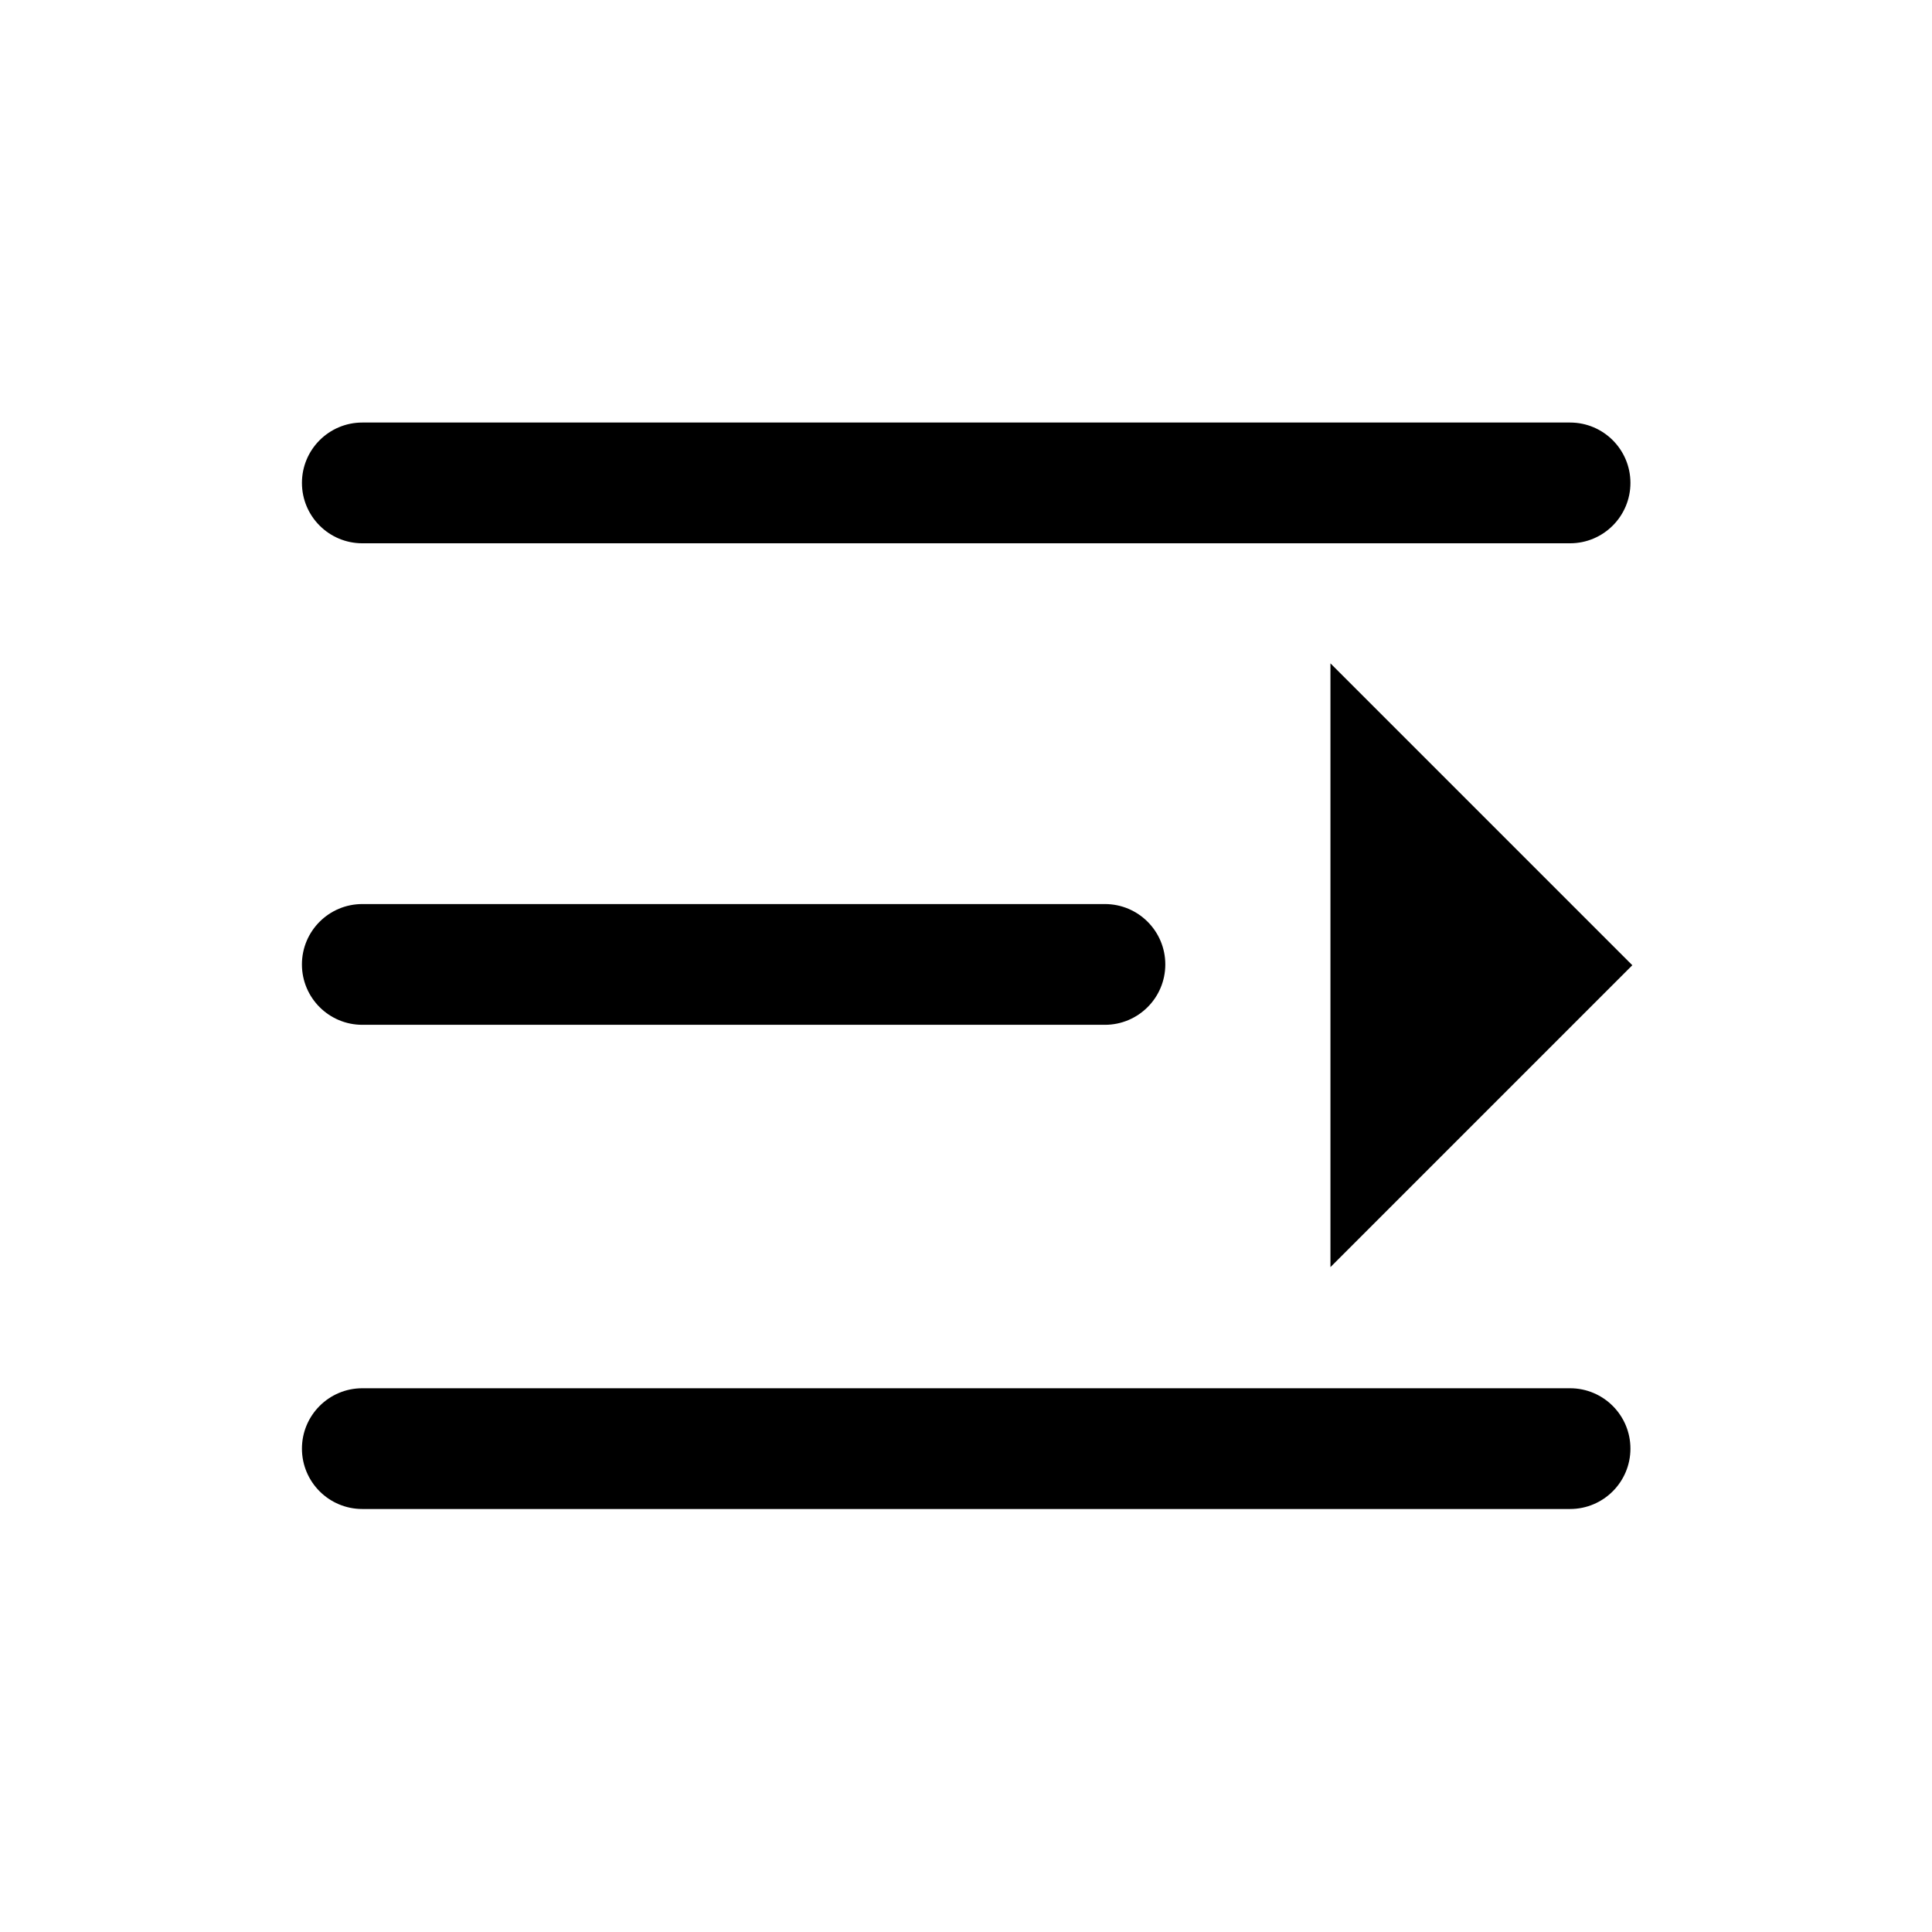
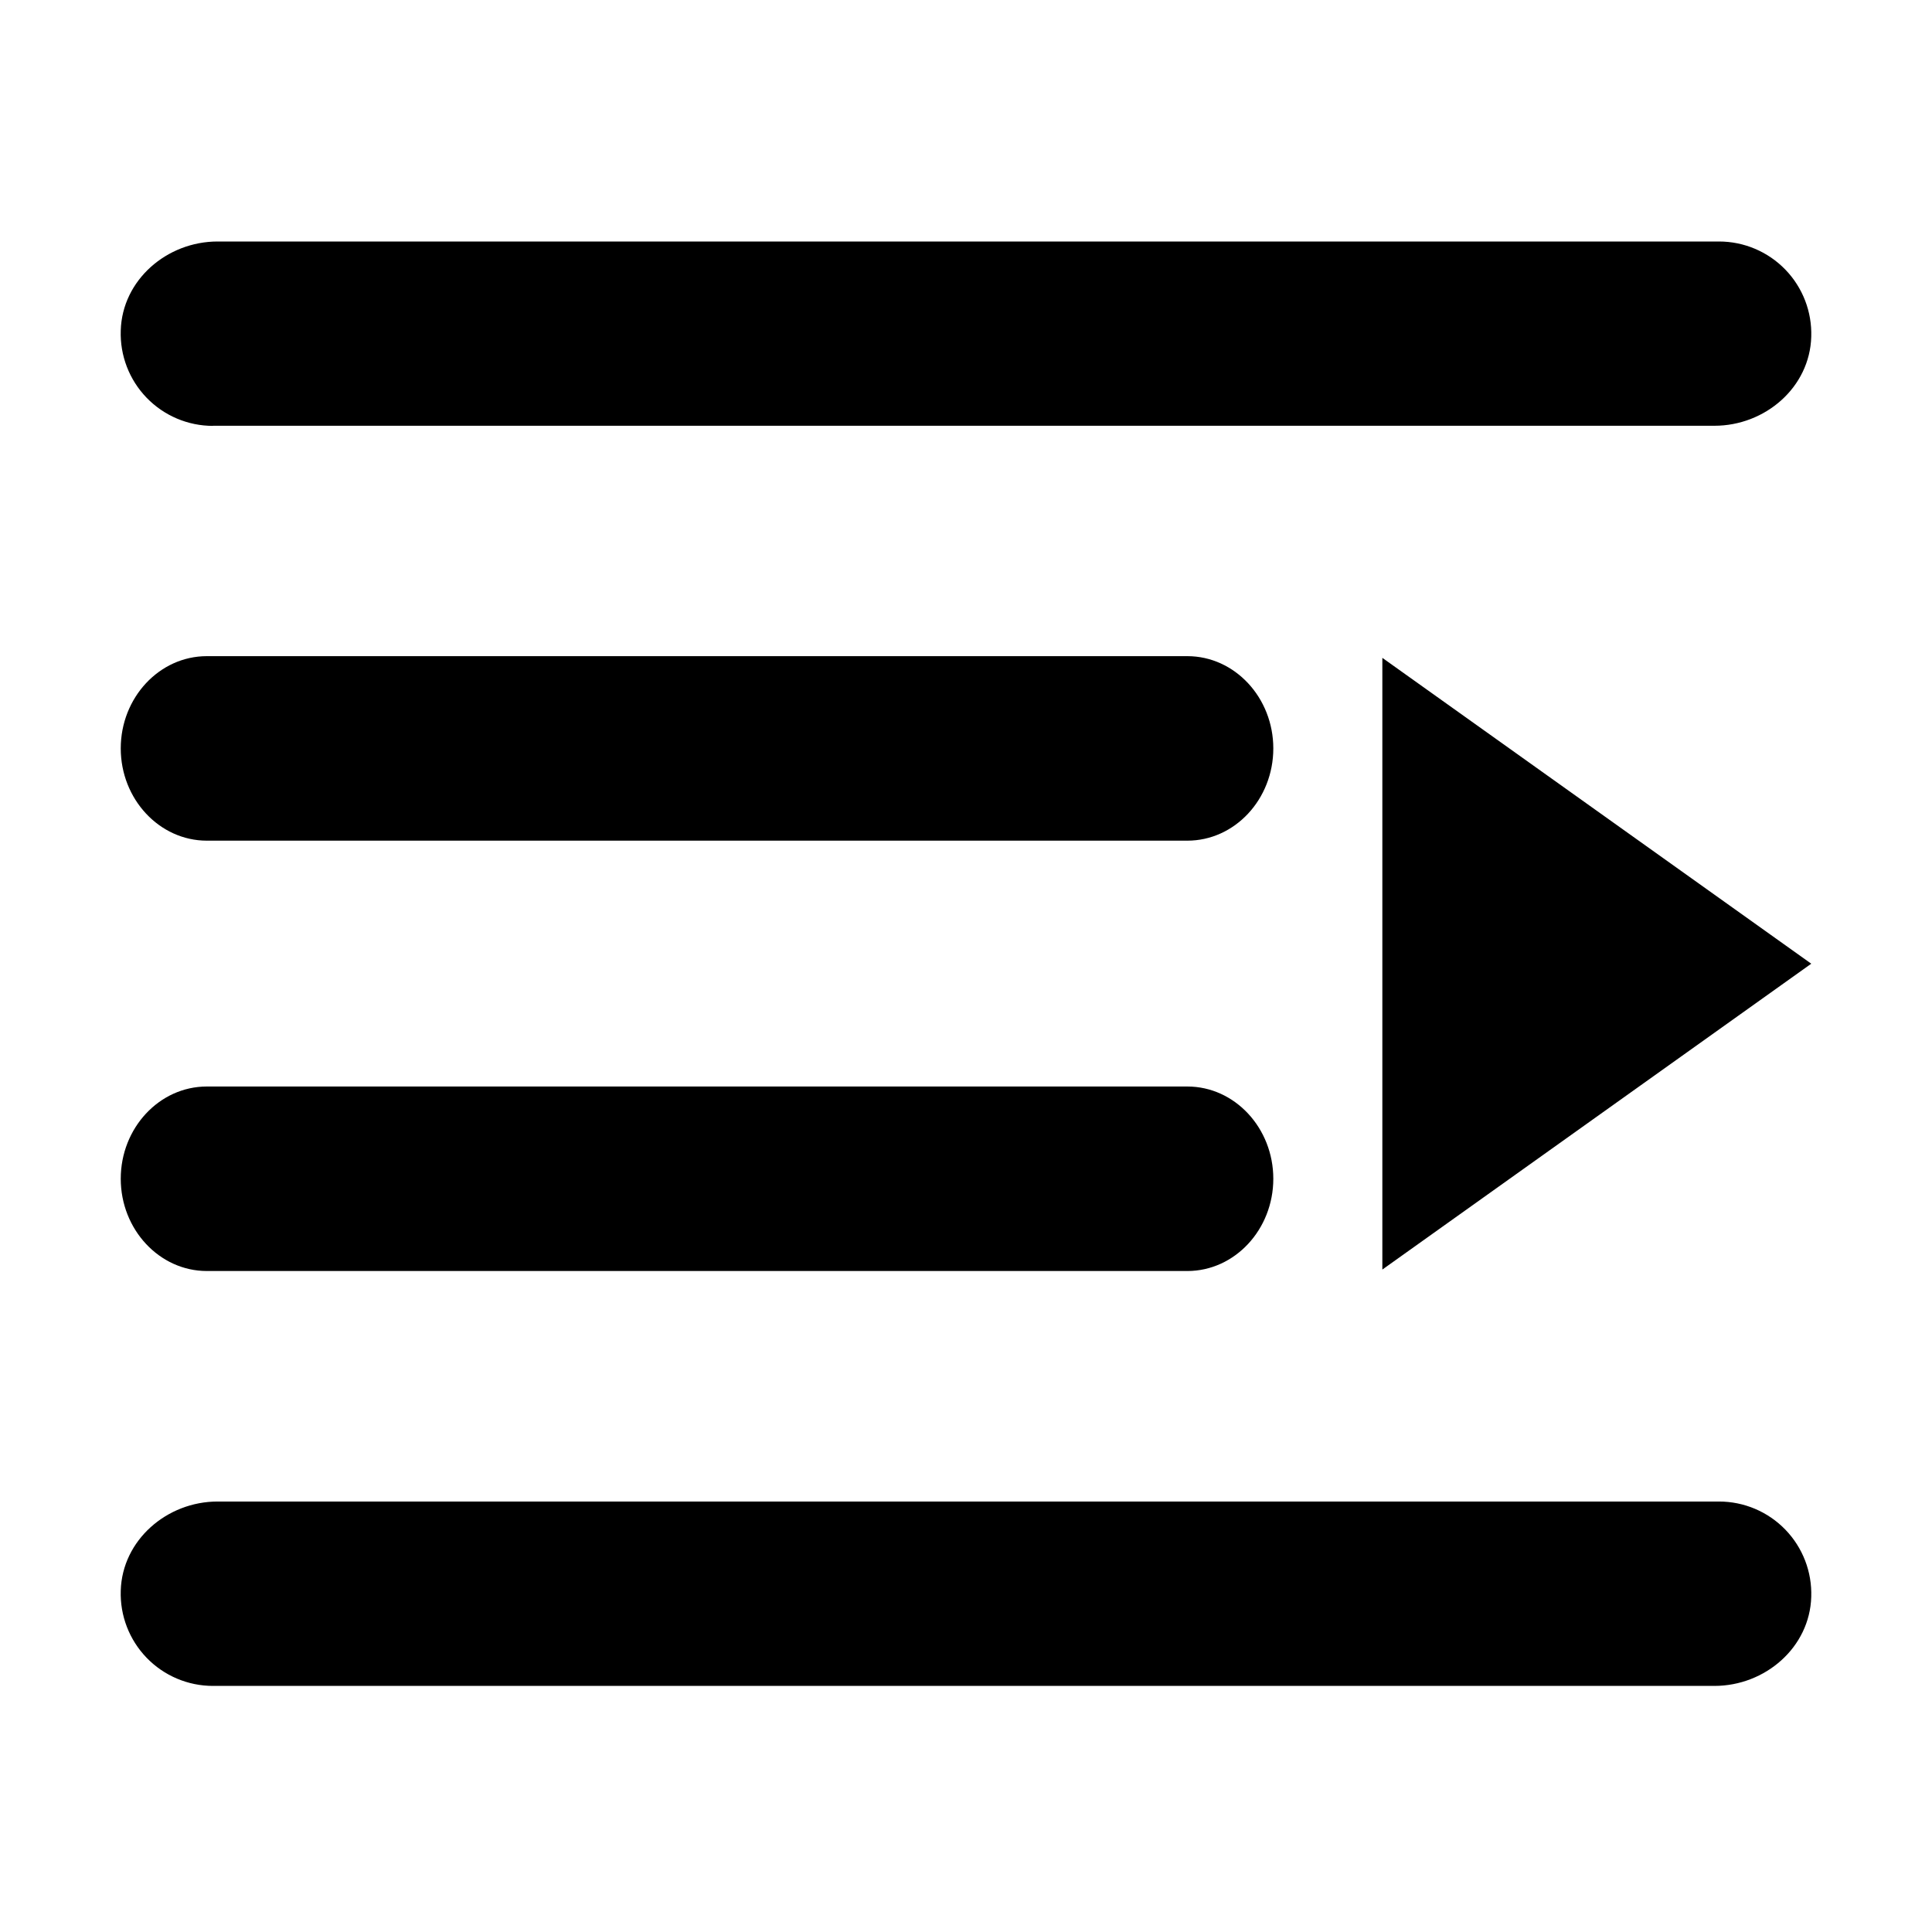
- <svg xmlns="http://www.w3.org/2000/svg" t="1695103627708" class="icon" viewBox="0 0 1024 1024" version="1.1" p-id="1950" width="200" height="200">
-   <path d="M192.037 287.953h640.124c17.673 0 32-14.327 32-32s-14.327-32-32-32H192.037c-17.673 0-32 14.327-32 32s14.327 32 32 32zM192.028 543.17h393.608c17.673 0 32-14.327 32-32s-14.327-32-32-32H192.028c-17.673 0-32 14.327-32 32s14.327 32 32 32zM832.161 735.802H192.037c-17.673 0-32 14.327-32 32s14.327 32 32 32h640.124c17.673 0 32-14.327 32-32s-14.327-32-32-32zM705.162 671.594l160-160-160-160z" fill="" p-id="1951" />
+ <svg xmlns="http://www.w3.org/2000/svg" t="1701656062067" class="icon" viewBox="0 0 1024 1024" version="1.1" p-id="1319" width="200" height="200">
+   <path d="M109.632 673.664h519.68c25.152 0 45.568-22.016 45.568-48.896 0-26.88-20.416-48.896-45.568-48.896h-519.68c-25.216 0-45.632 22.016-45.632 48.896 0 26.88 20.48 48.896 45.632 48.896z m0-228.096h519.68c25.152 0 45.568-21.952 45.568-48.896 0-26.88-20.416-48.896-45.568-48.896h-519.68c-25.216 0-45.632 22.016-45.632 48.896 0 26.88 20.48 48.896 45.632 48.896z m3.264-219.904h795.776c26.88 0 50.56-20.352 51.328-47.168A48.896 48.896 0 0 0 911.104 128H115.328c-26.88 0-50.56 20.416-51.328 47.168a48.896 48.896 0 0 0 48.896 50.56z m619.776 447.232V348.672L960 510.784l-227.328 162.112c0 0.768 0 0.768 0 0z m178.432 122.944H115.328c-26.88 0-50.56 20.48-51.328 47.232a48.896 48.896 0 0 0 48.896 50.496h795.776c26.88 0 50.56-20.416 51.328-47.232a48.896 48.896 0 0 0-48.896-50.496z" fill="#000000" p-id="1320" />
</svg>
